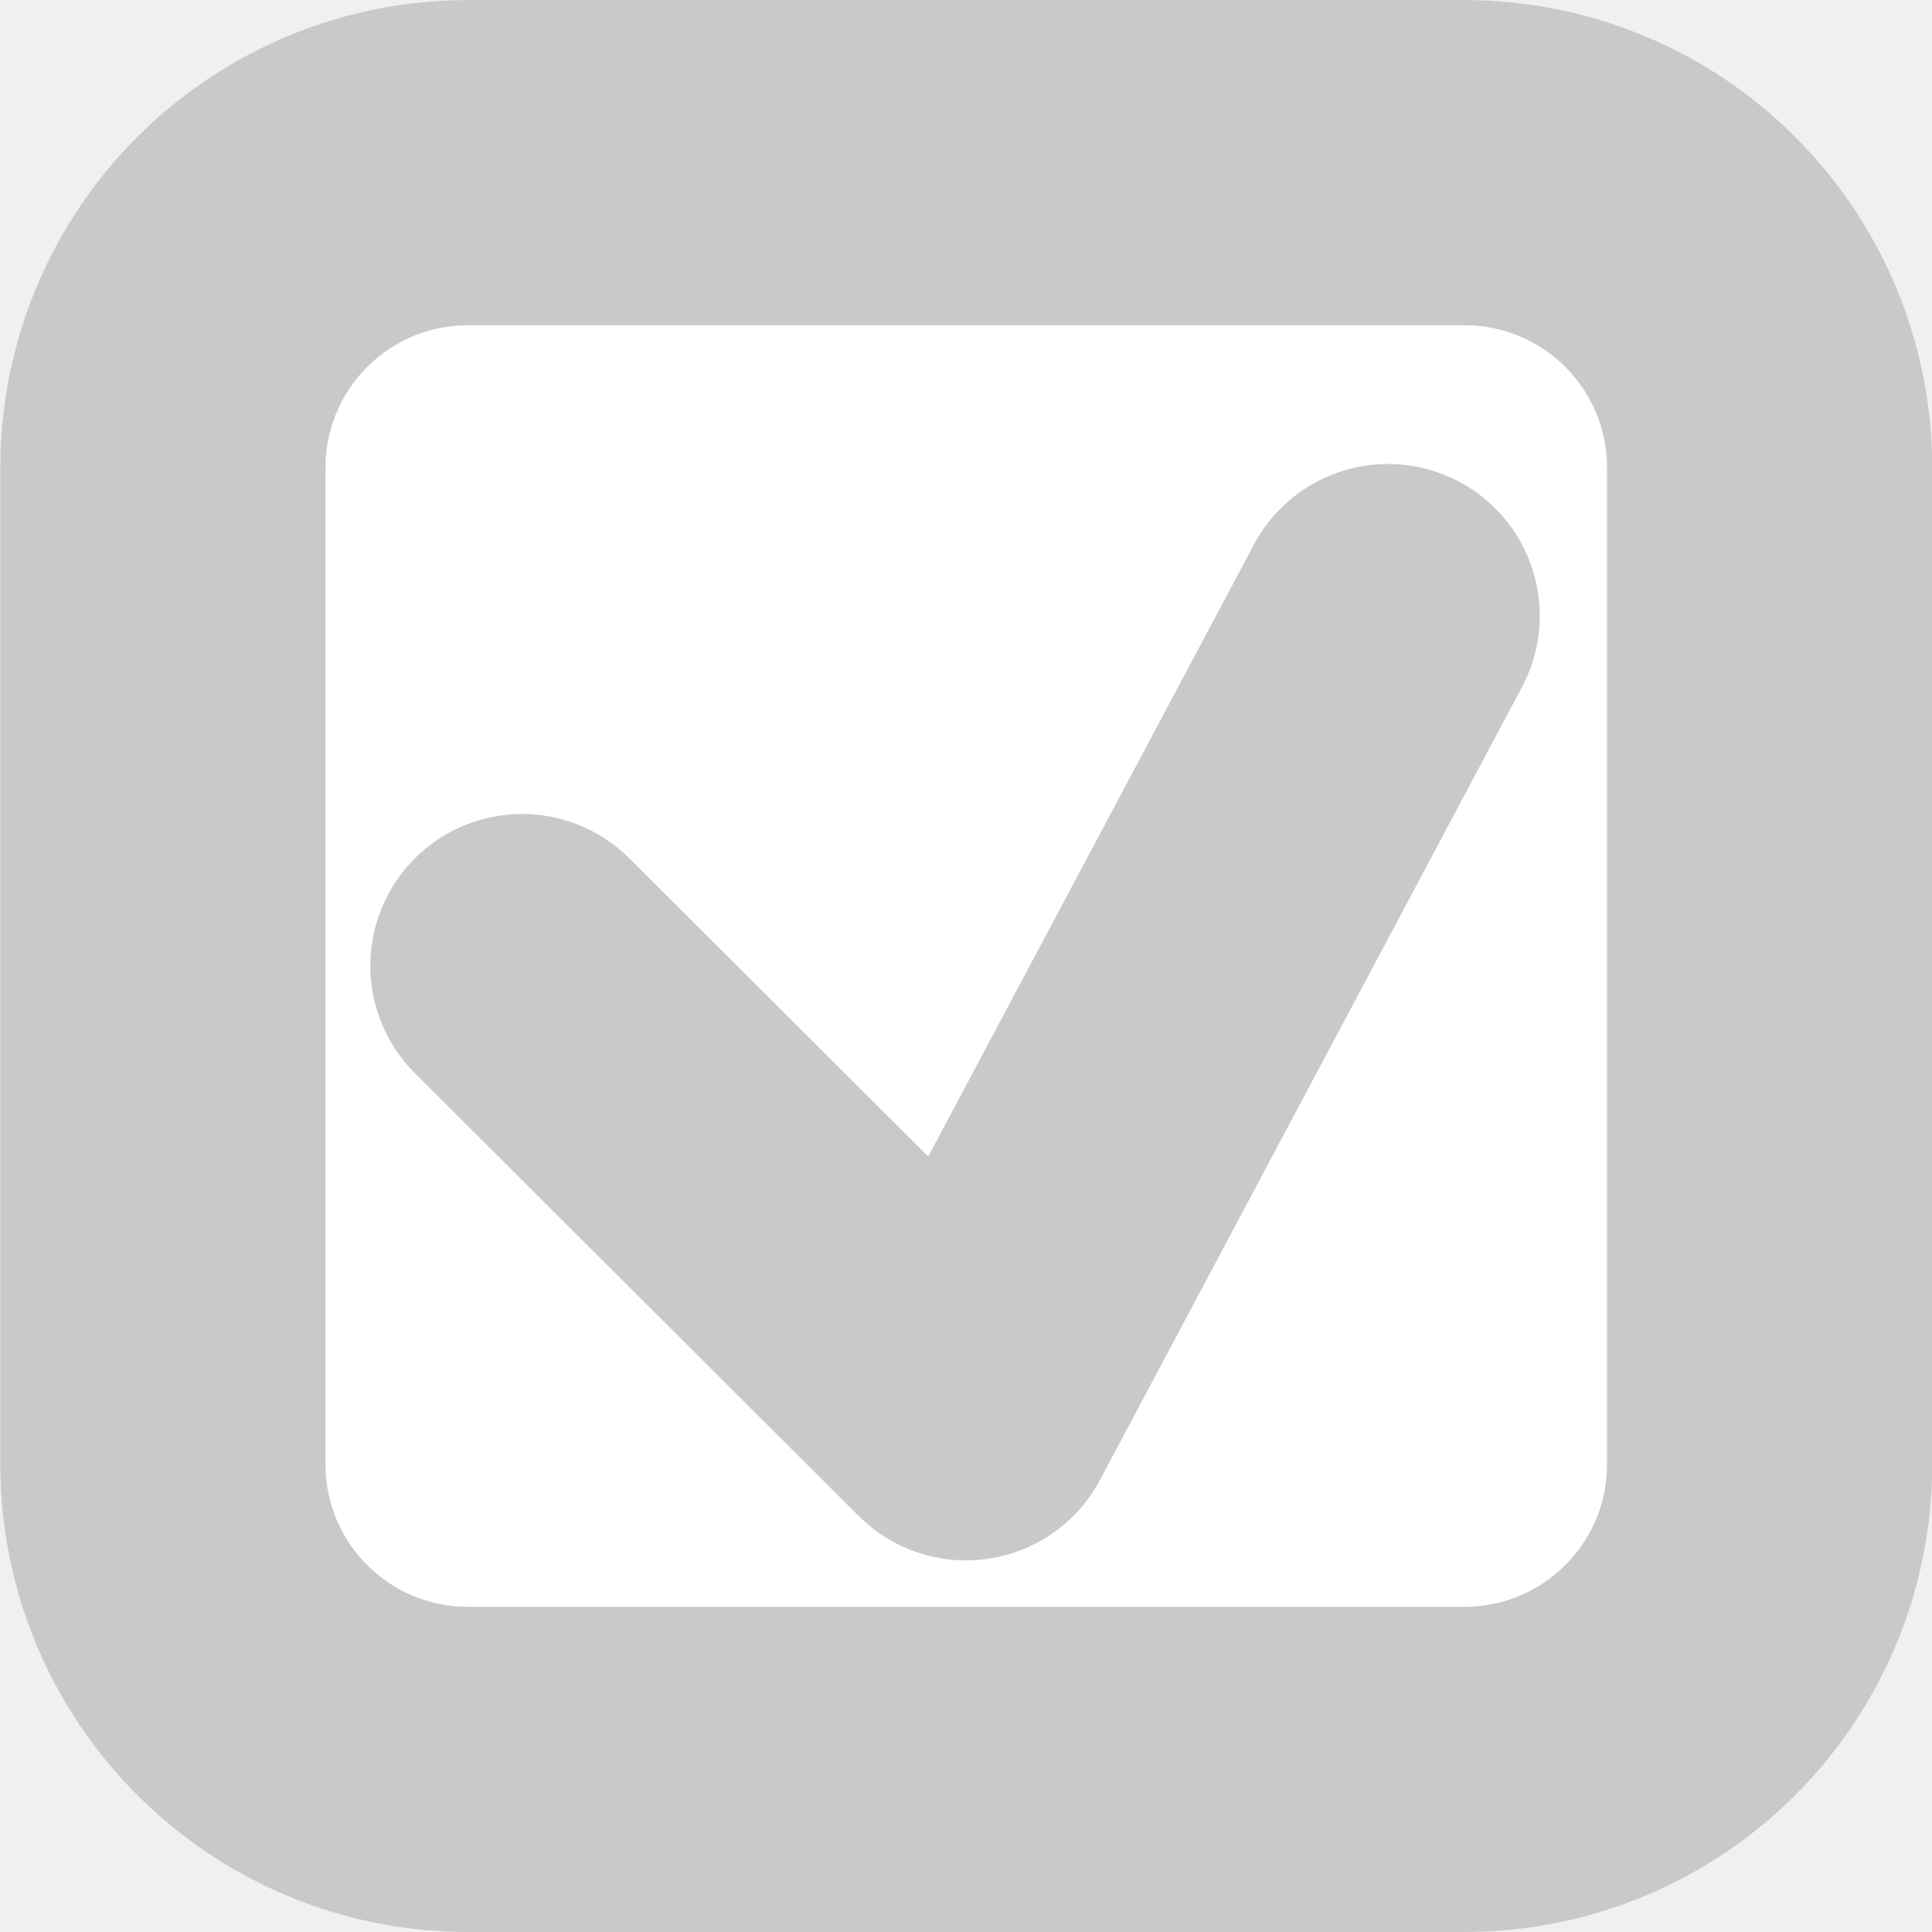
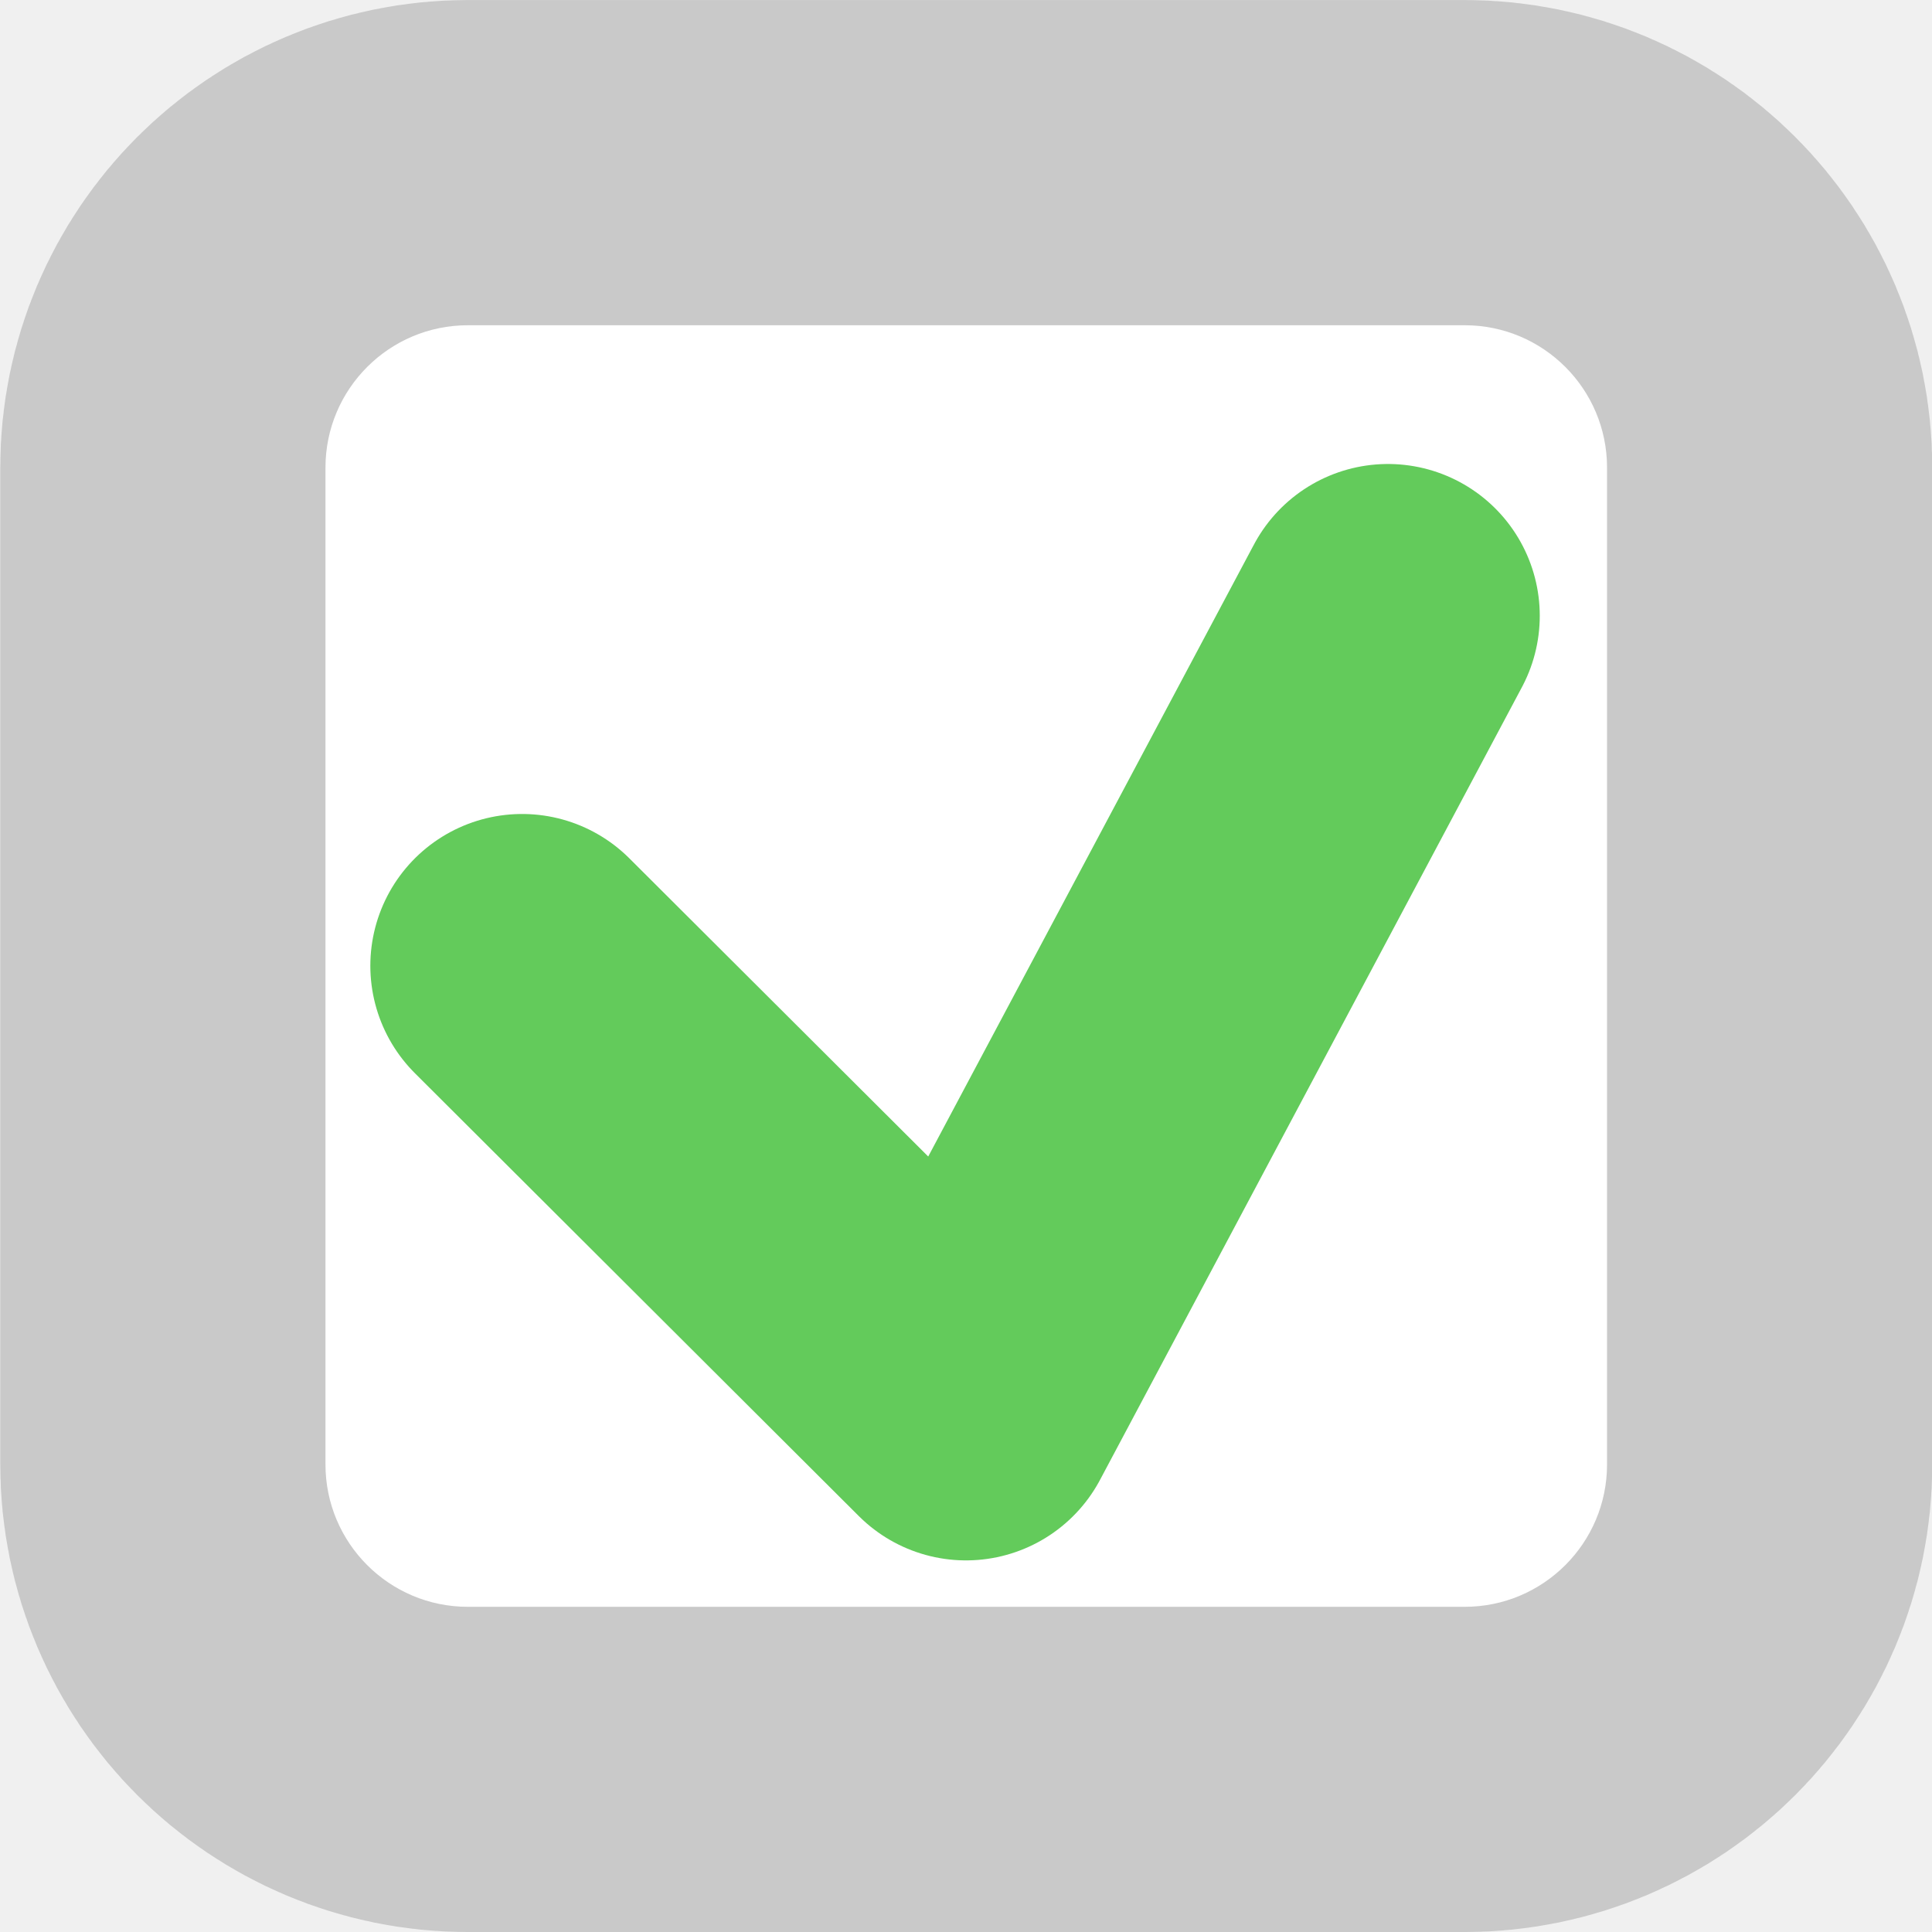
<svg xmlns="http://www.w3.org/2000/svg" width="3.704mm" height="3.704mm" version="1.1" viewBox="0 0 3.704 3.704" id="svg1">
  <defs id="defs1" />
  <g transform="translate(19.843 -.45244)" fill="#fff" stroke="#000" stroke-linecap="round" stroke-linejoin="round" id="g1" style="stroke:#c9c9c9;stroke-opacity:1">
    <rect x="-19.219" y="1.076" width="2.457" height="2.457" ry="0.273" stroke-width="1.247" style="paint-order:stroke fill markers;stroke:#c9c9c9;stroke-opacity:1" id="rect1" />
-     <path d="m-17.182 1.633-0.809 1.52-0.851-0.849" stroke-width=".582" style="paint-order:normal;stroke:#c9c9c9;stroke-opacity:1" id="path1" />
+     <path d="m-17.182 1.633-0.809 1.52-0.851-0.849" stroke-width=".582" style="paint-order:normal;stroke:#63cb5b;stroke-opacity:1" id="path1" />
  </g>
</svg>
